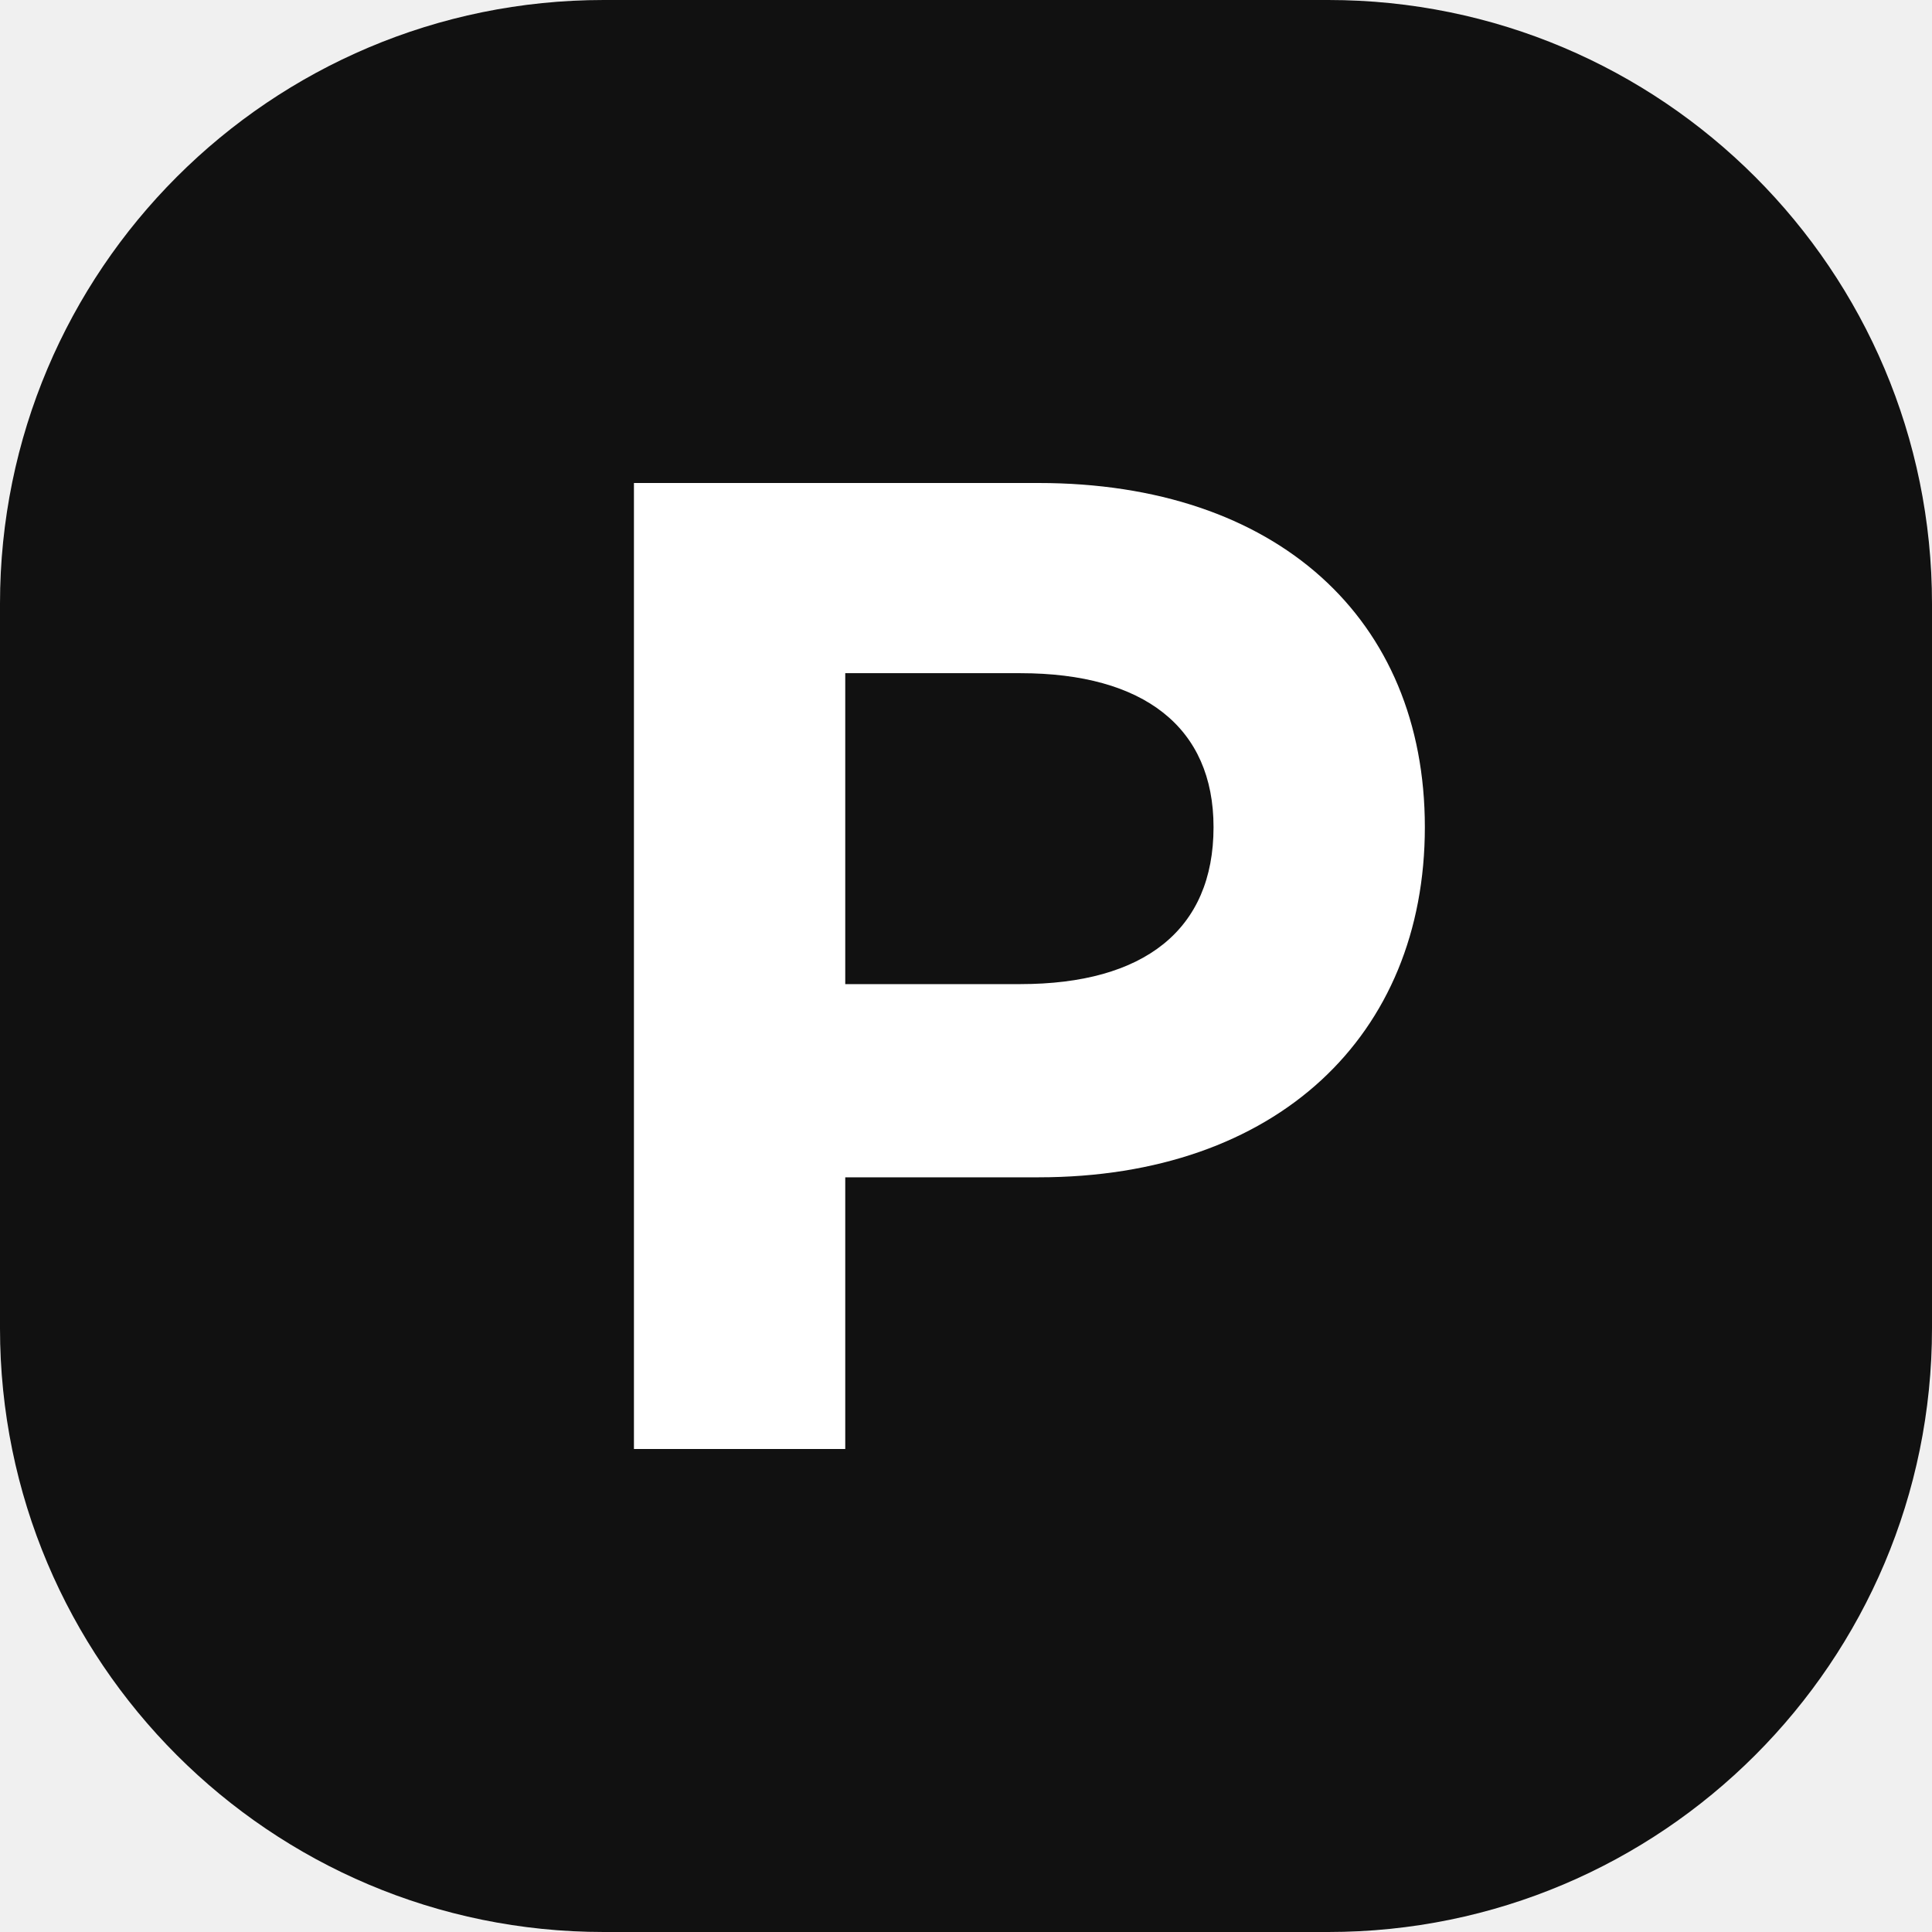
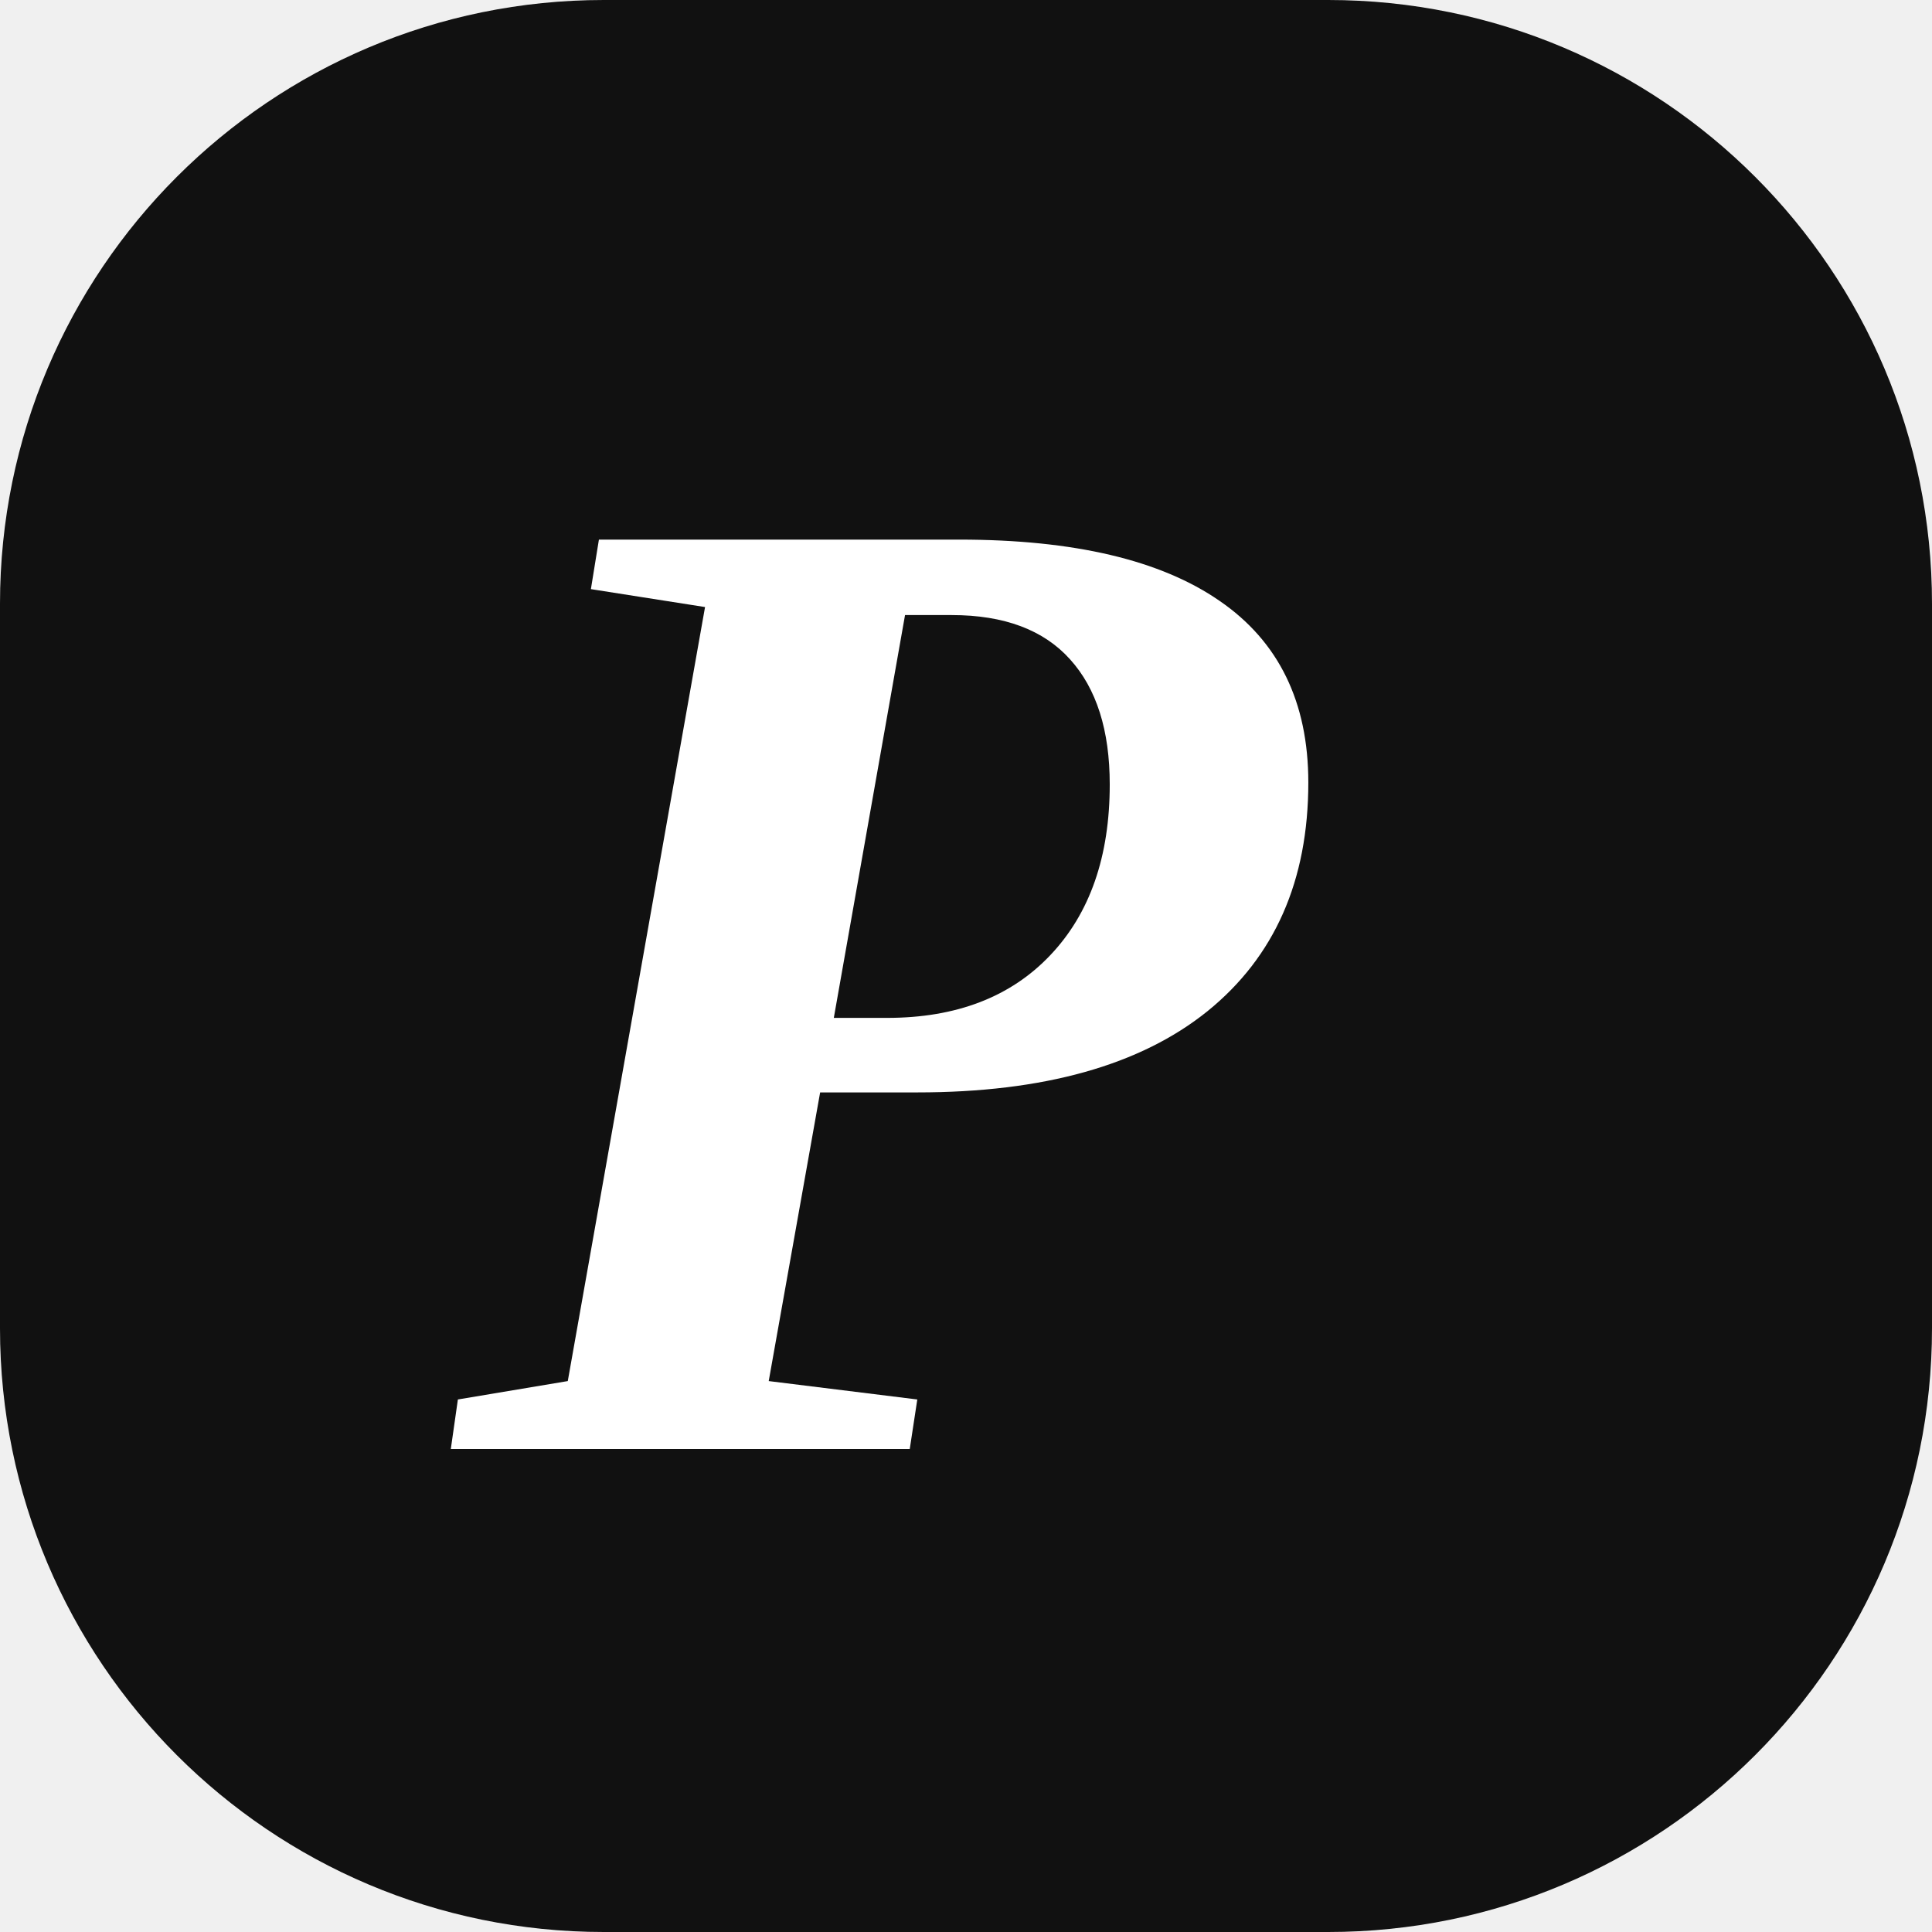
<svg xmlns="http://www.w3.org/2000/svg" viewBox="0 0 64 64">
  <rect width="64" height="64" rx="20" fill="#111111" />
-   <path d="M21 48V16h13.4c7.9 0 12.8 4.5 12.8 11.4S42.3 39 34.4 39H28v9h-7Zm7-15.4h5.8c4.1 0 6.4-1.8 6.4-5.2 0-3.3-2.3-5.1-6.4-5.1H28v10.3Z" fill="#ffffff" />
+   <text x="29" y="48" fill="#ffffff" font-family="Times New Roman, Times, serif" font-size="46" font-style="italic" font-weight="700" text-anchor="middle">P</text>
</svg>
